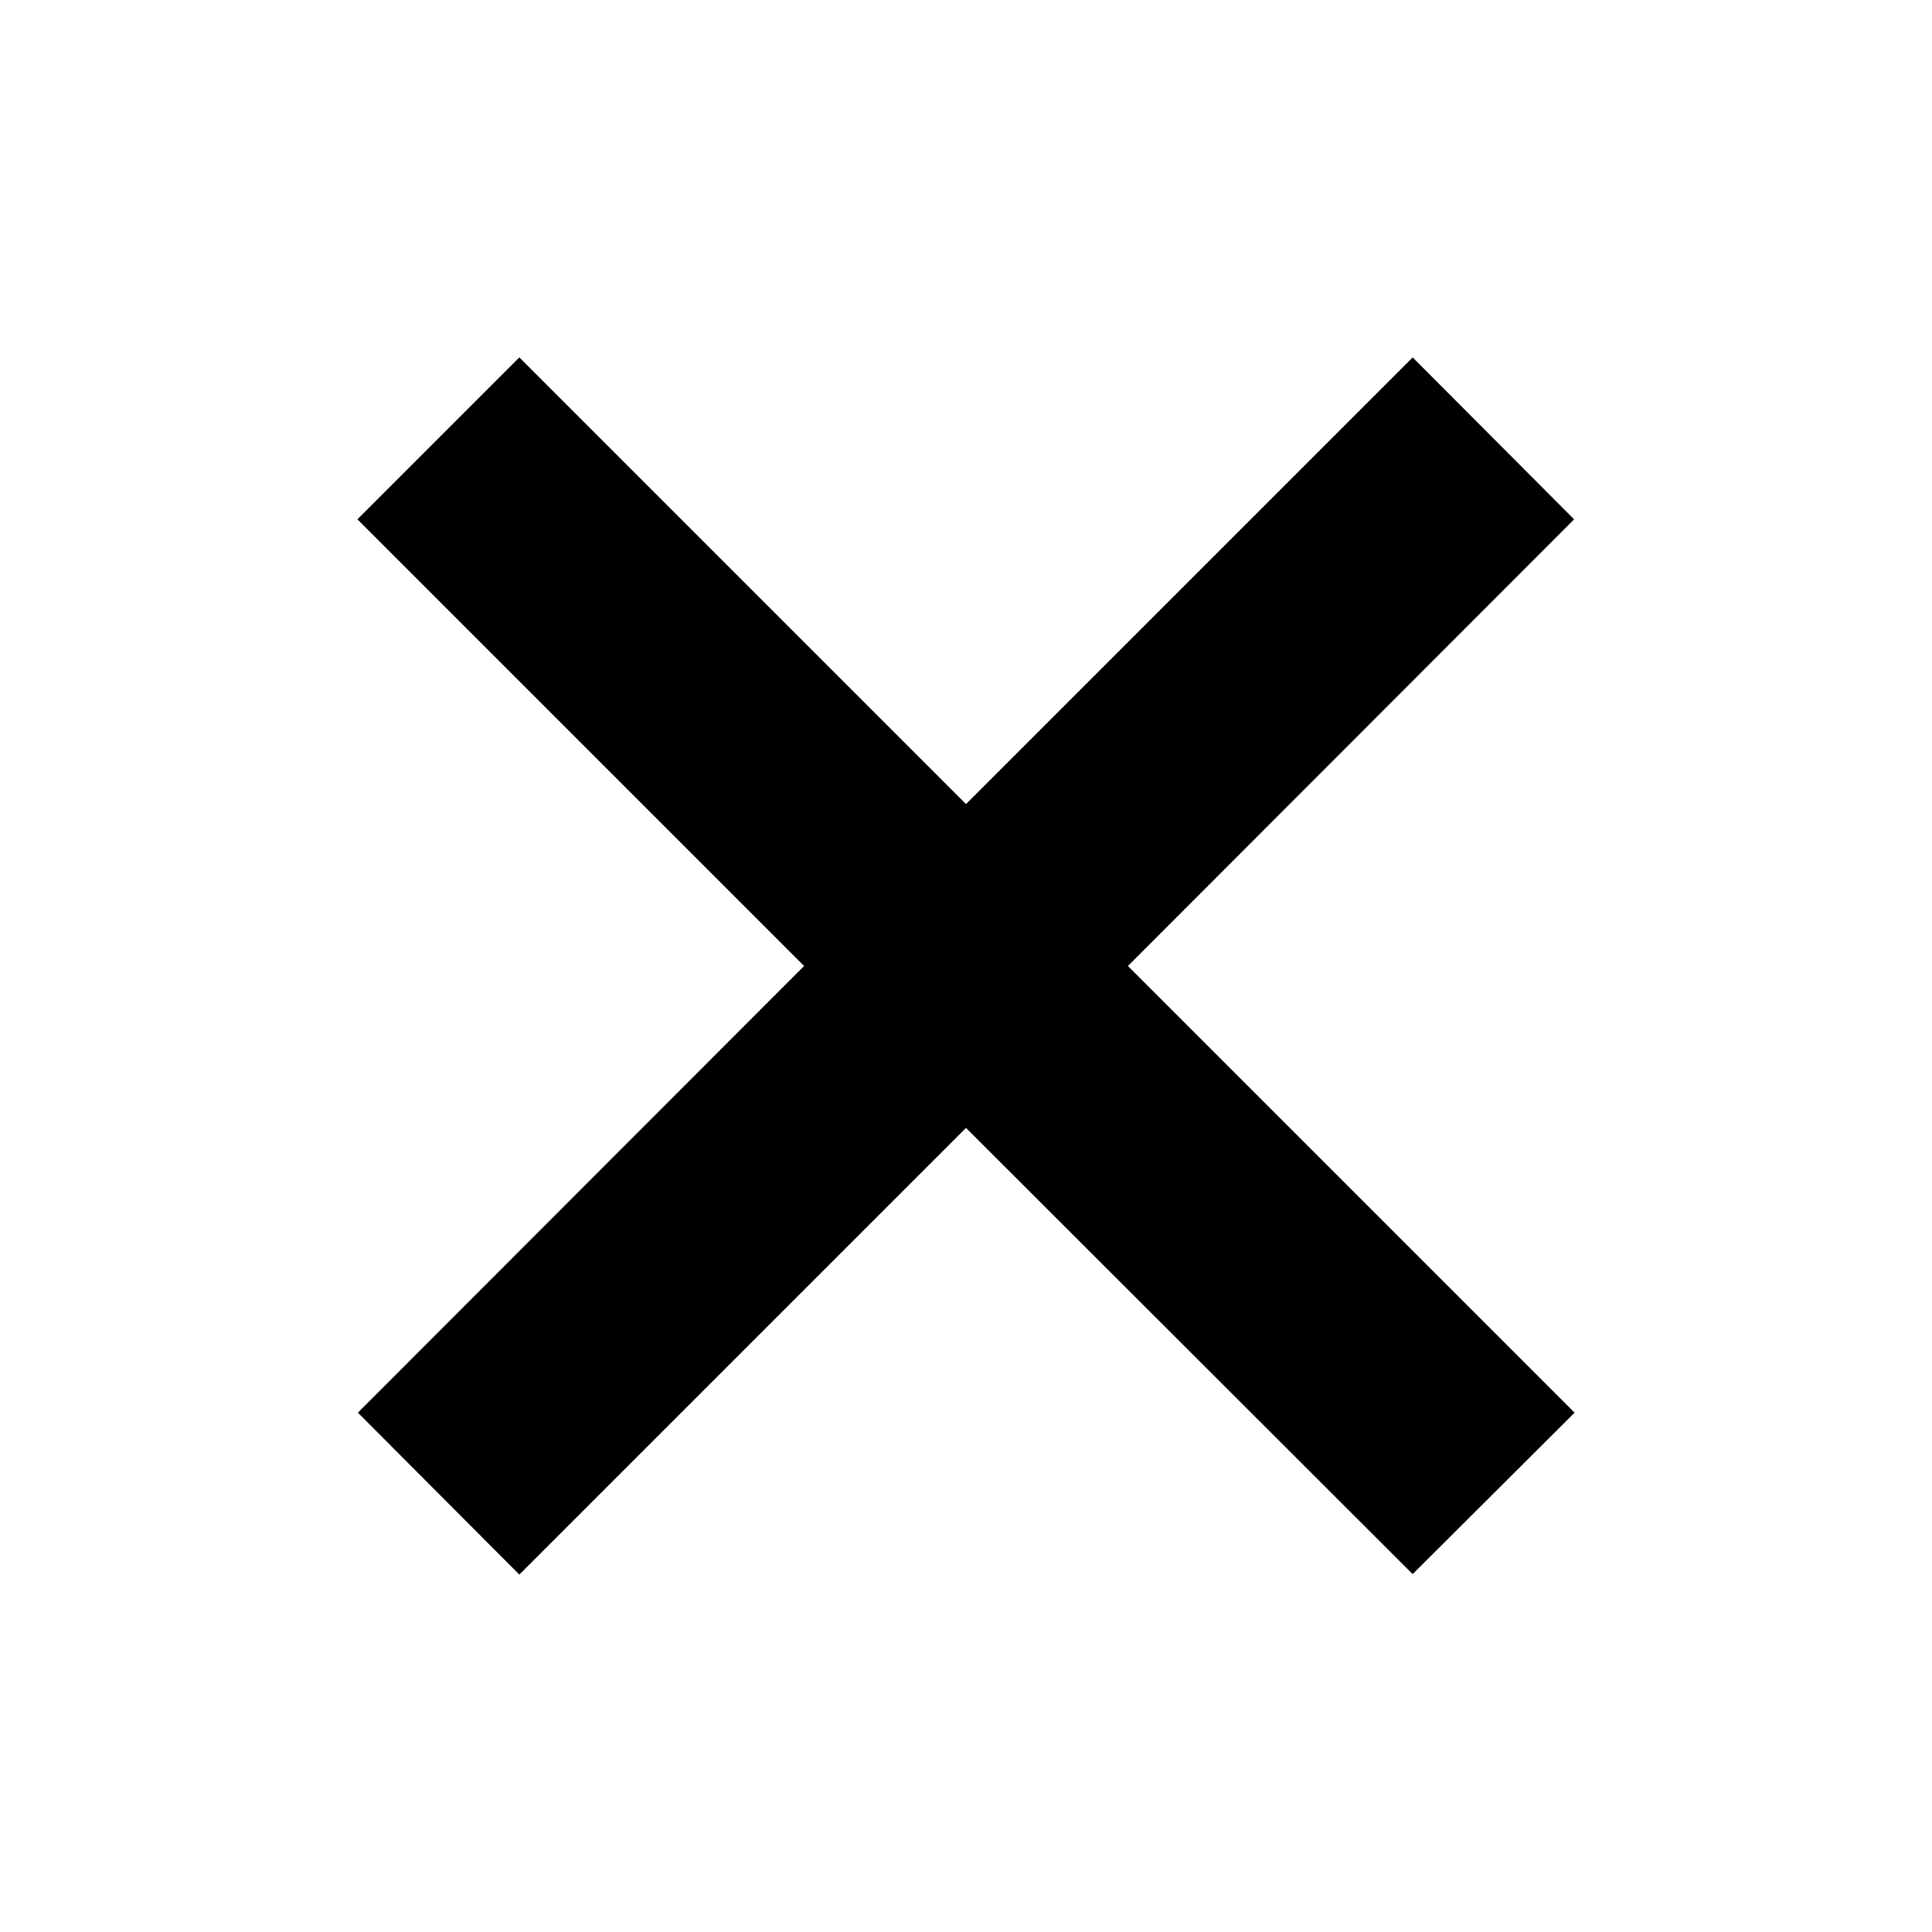
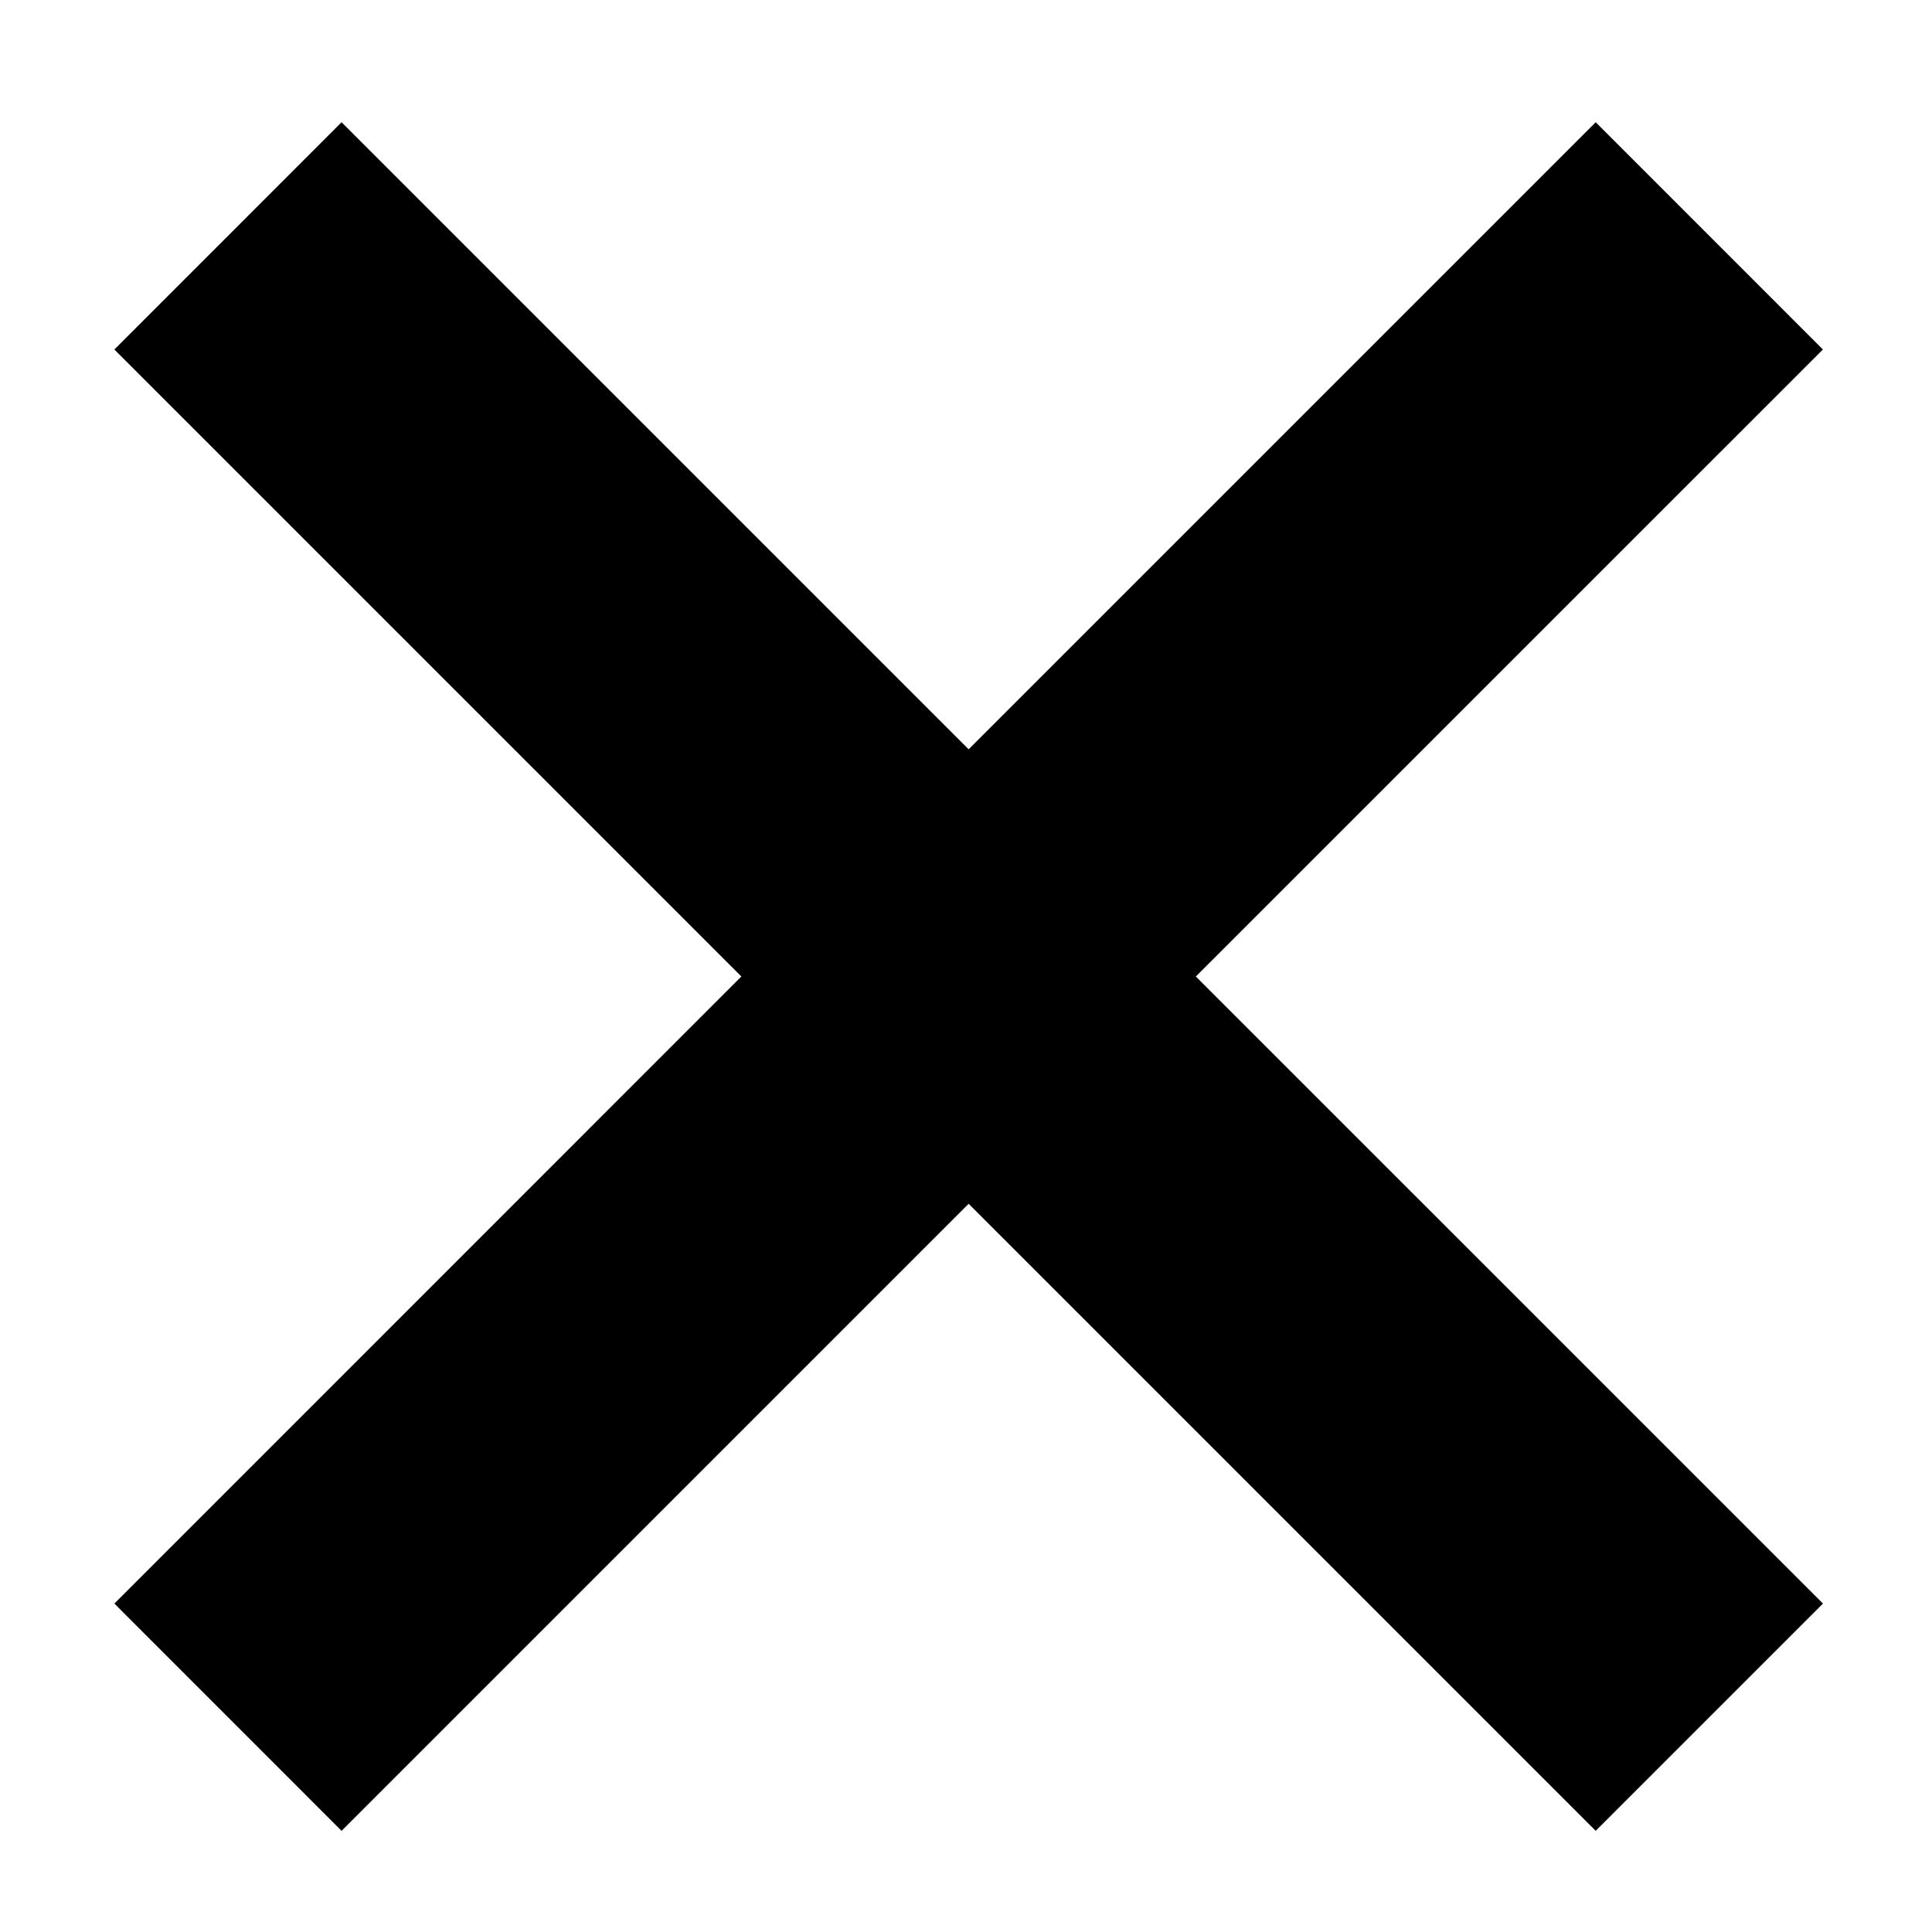
- <svg xmlns="http://www.w3.org/2000/svg" class="icon" style="width: 1em;height: 1em;vertical-align: middle;fill: currentColor;overflow: hidden;" viewBox="0 0 1024 1024" version="1.1" p-id="846">
-   <path d="M275.261 189.44l-85.821 85.821 236.739 236.739-236.495 236.739 85.577 85.821 236.739-236.739 236.739 236.495 85.821-85.577-236.739-236.739 236.495-236.739-85.577-85.821-236.739 236.739z" p-id="847" />
+ <svg xmlns="http://www.w3.org/2000/svg" width="30" height="30" version="1.1">
+   <path d="M28.306,5.427 L24.778,1.898 L15.041,11.635 L5.304,1.898 L1.776,5.427 L11.512,15.163 L1.776,24.9 L5.304,28.429 L15.041,18.692 l9.737,9.737 l3.529,-3.529 L18.569,15.163 z" />
</svg>
